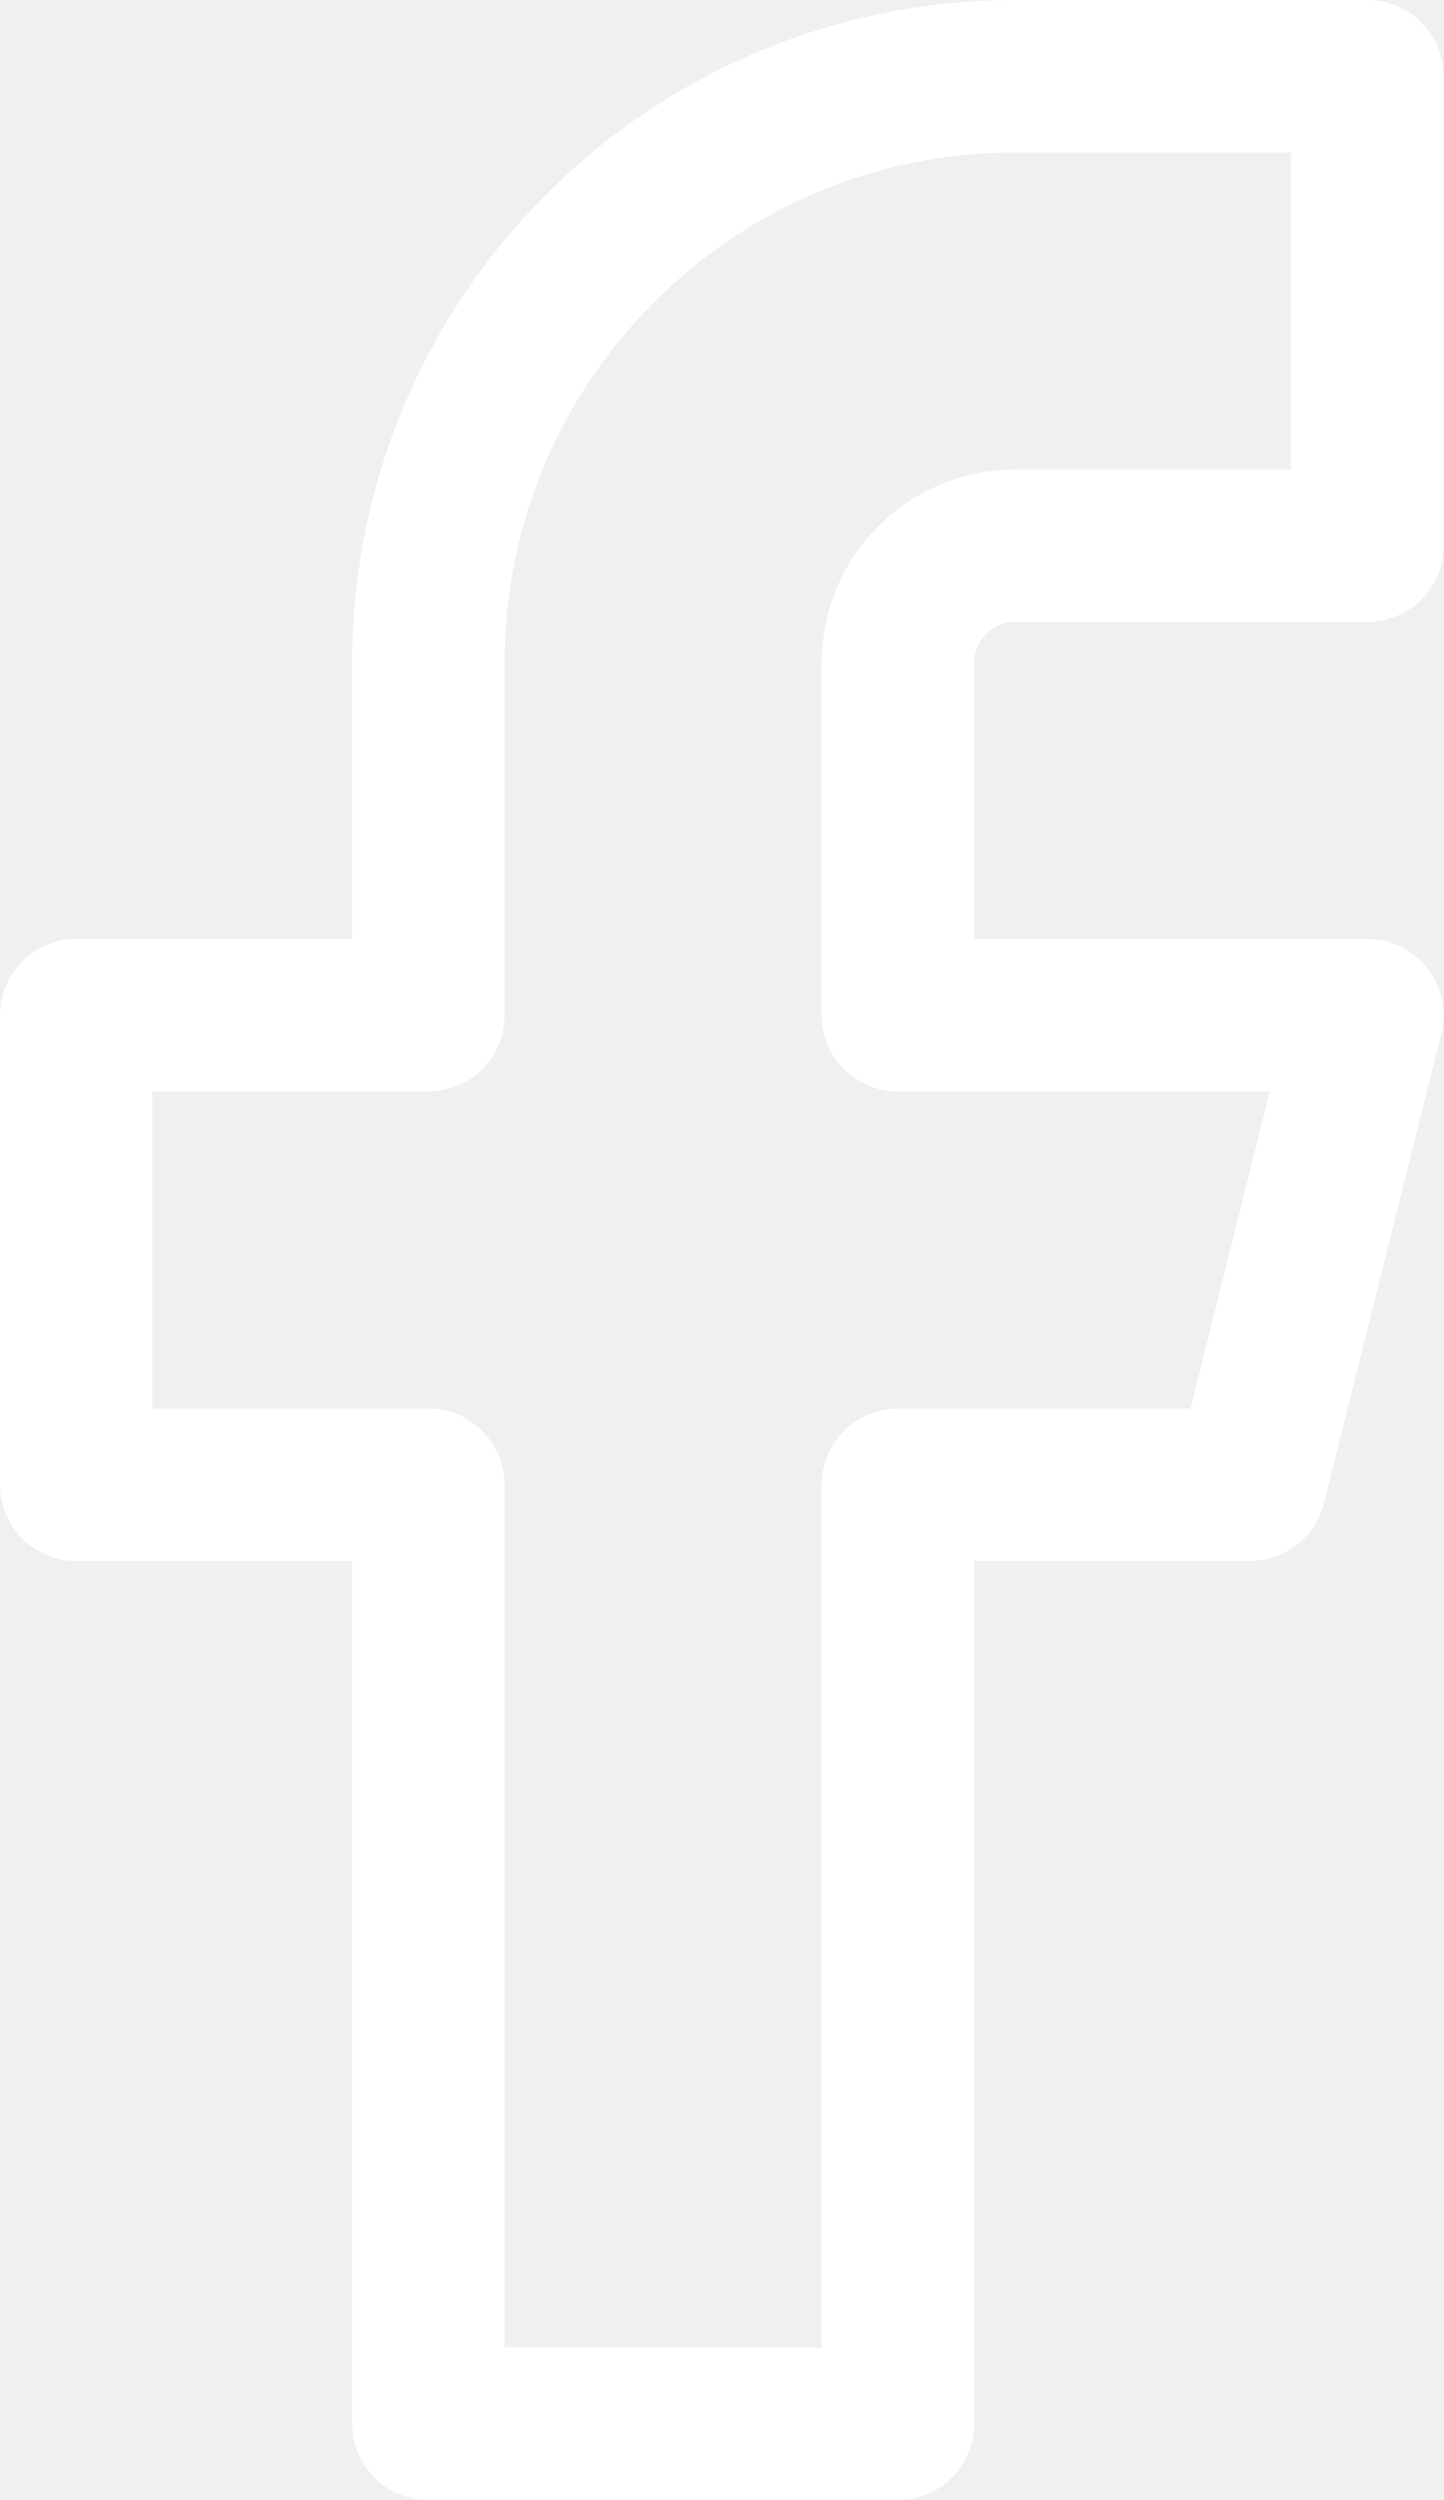
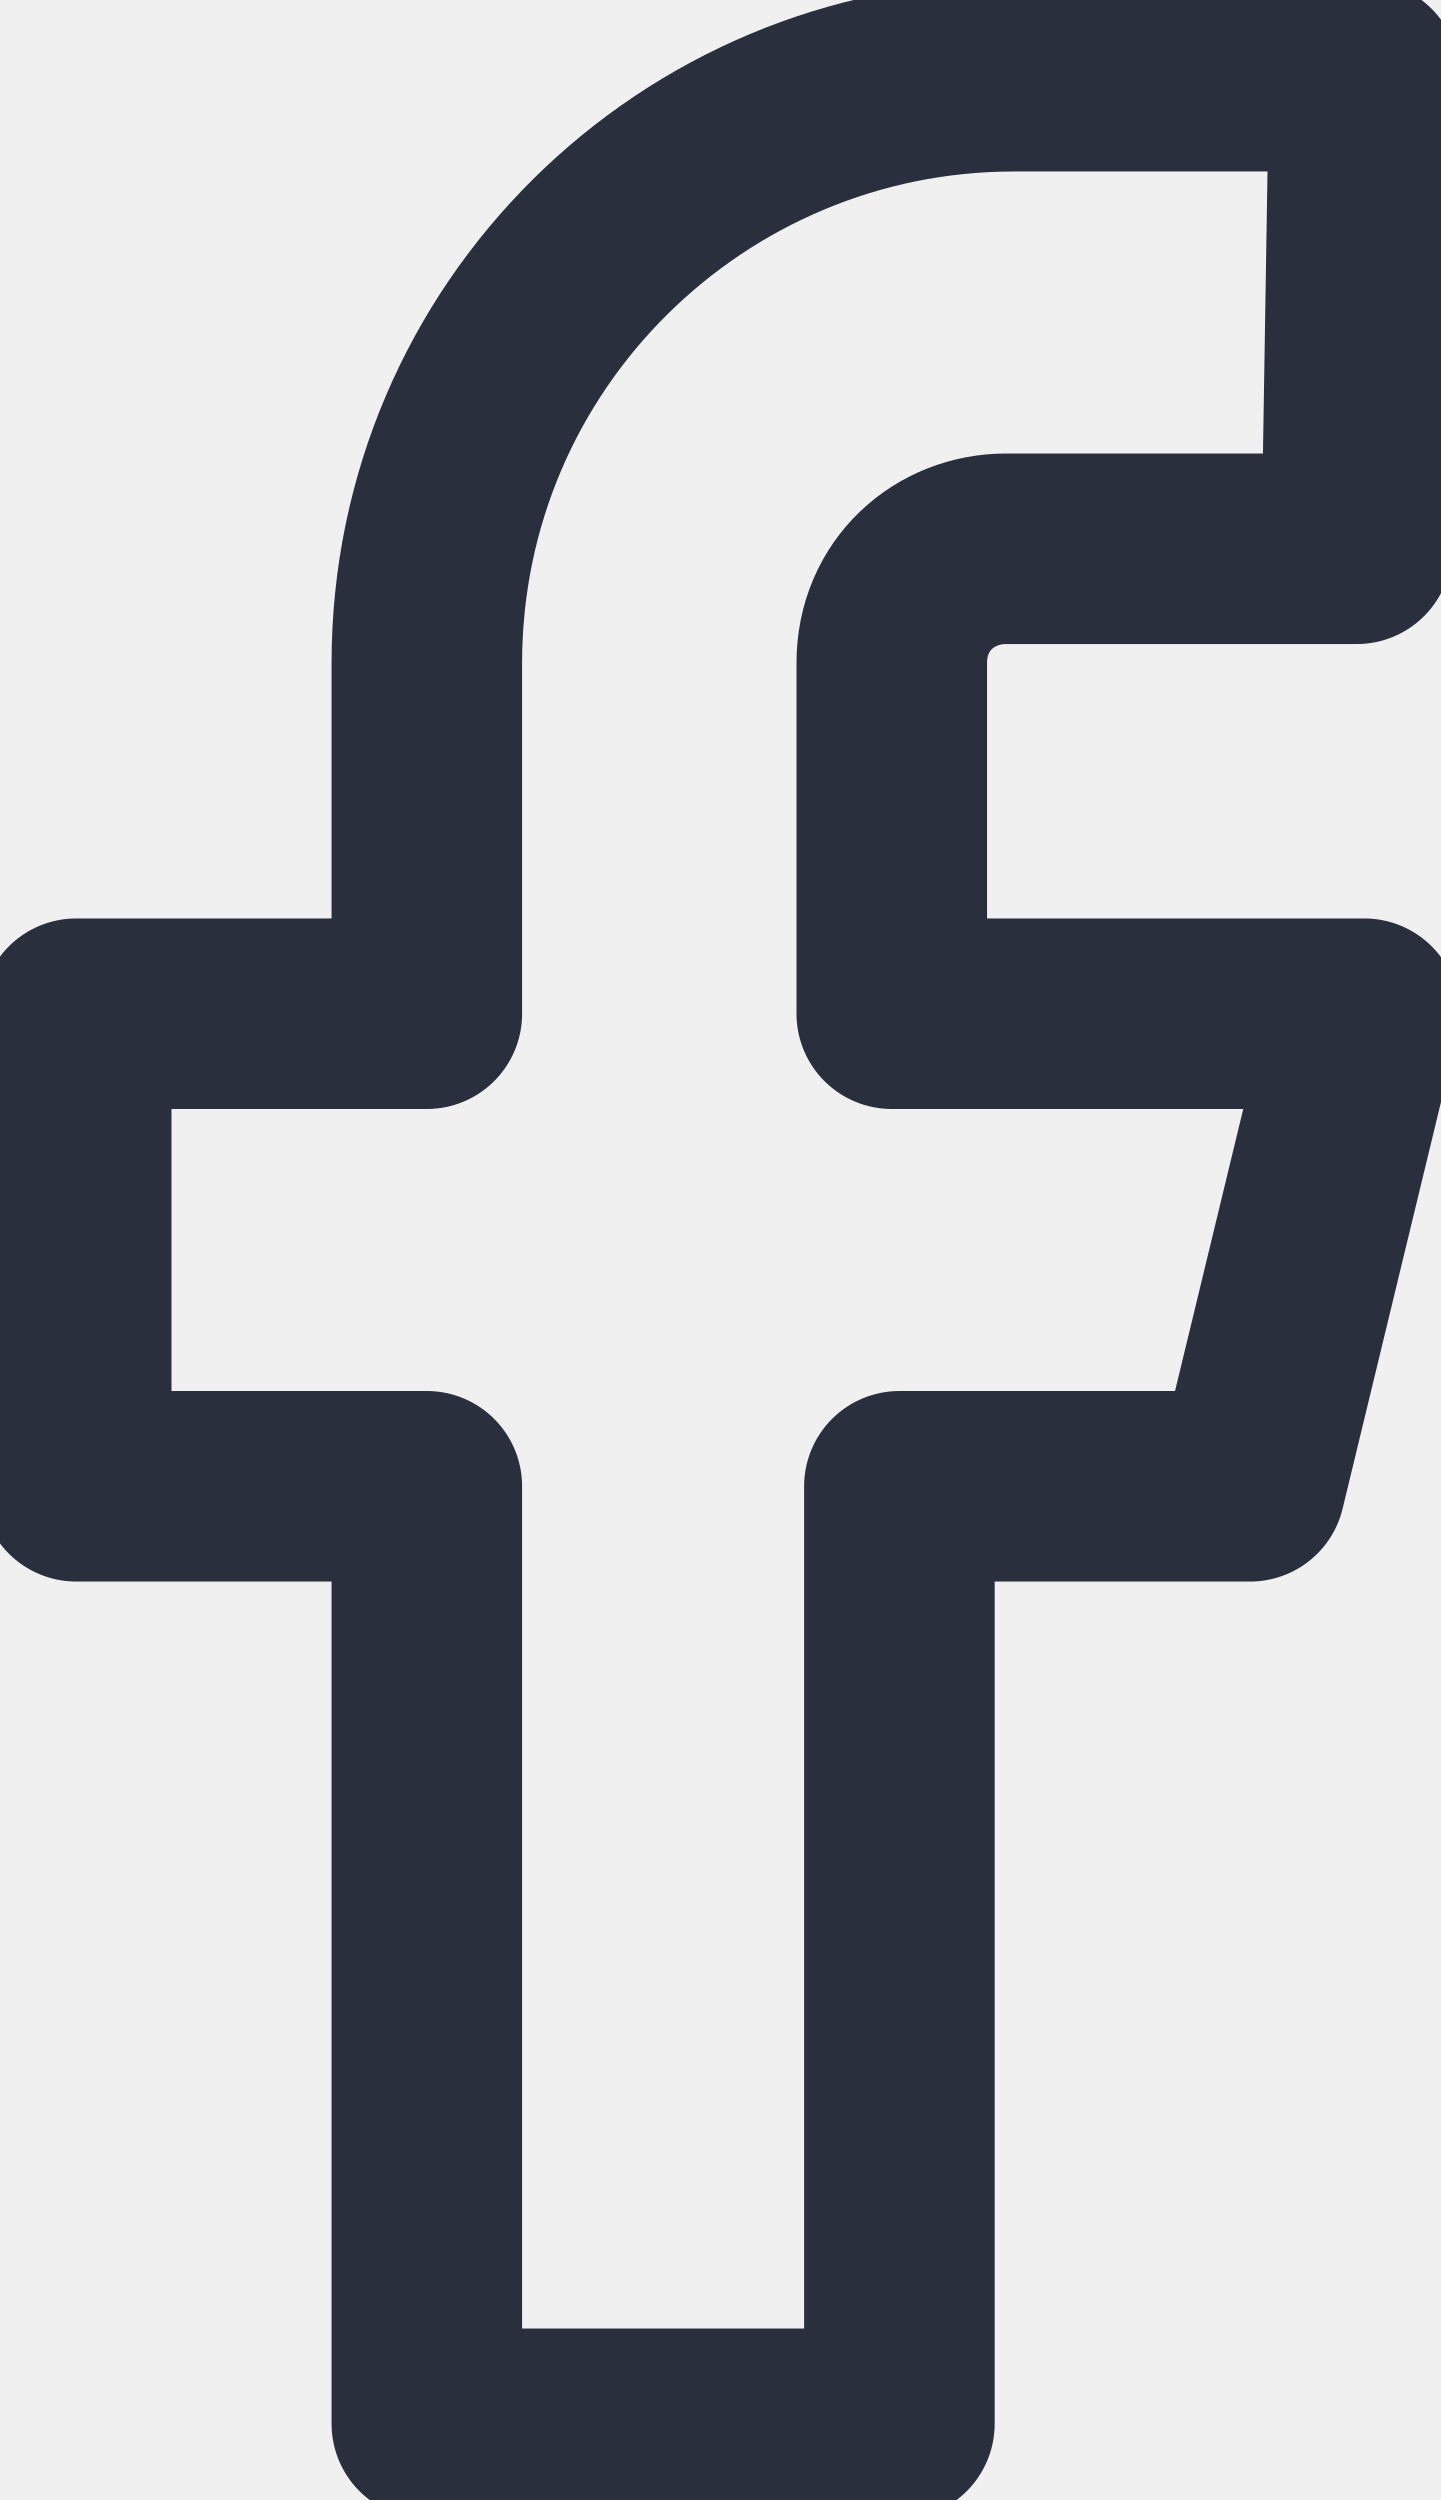
- <svg xmlns="http://www.w3.org/2000/svg" width="18.94" height="32.8" viewBox="0 0 18.94 32.8">
-   <defs>
-     <style>.a{fill:none;stroke:#fff;stroke-linecap:round;stroke-linejoin:round;stroke-width:2px;}</style>
-   </defs>
-   <path class="a" d="M27.44,3H22.82a7.7,7.7,0,0,0-7.7,7.7v4.62H10.5v6.16h4.62V33.8h6.16V21.48H25.9l1.54-6.16H21.28V10.7a1.54,1.54,0,0,1,1.54-1.54h4.62Z" transform="translate(-9.5 -2)" />
+ <svg xmlns="http://www.w3.org/2000/svg" version="1.1" id="Layer_1" x="0px" y="0px" viewBox="0 0 18.9 32.8" style="enable-background:new 0 0 18.9 32.8;" xml:space="preserve">
+   <style type="text/css">
+ 	.st0{fill:none;stroke:#292F3D;stroke-width:2.5;stroke-linecap:round;stroke-linejoin:round;}
+ </style>
+   <path class="st0" d="M17.9,1h-4.6C9.1,1,5.6,4.4,5.6,8.7v4.6H1v6.2h4.6v12.3h6.2V19.5h4.6l1.5-6.2h-6.2V8.7c0-0.9,0.7-1.5,1.5-1.5  h4.6L17.9,1z" />
</svg>
